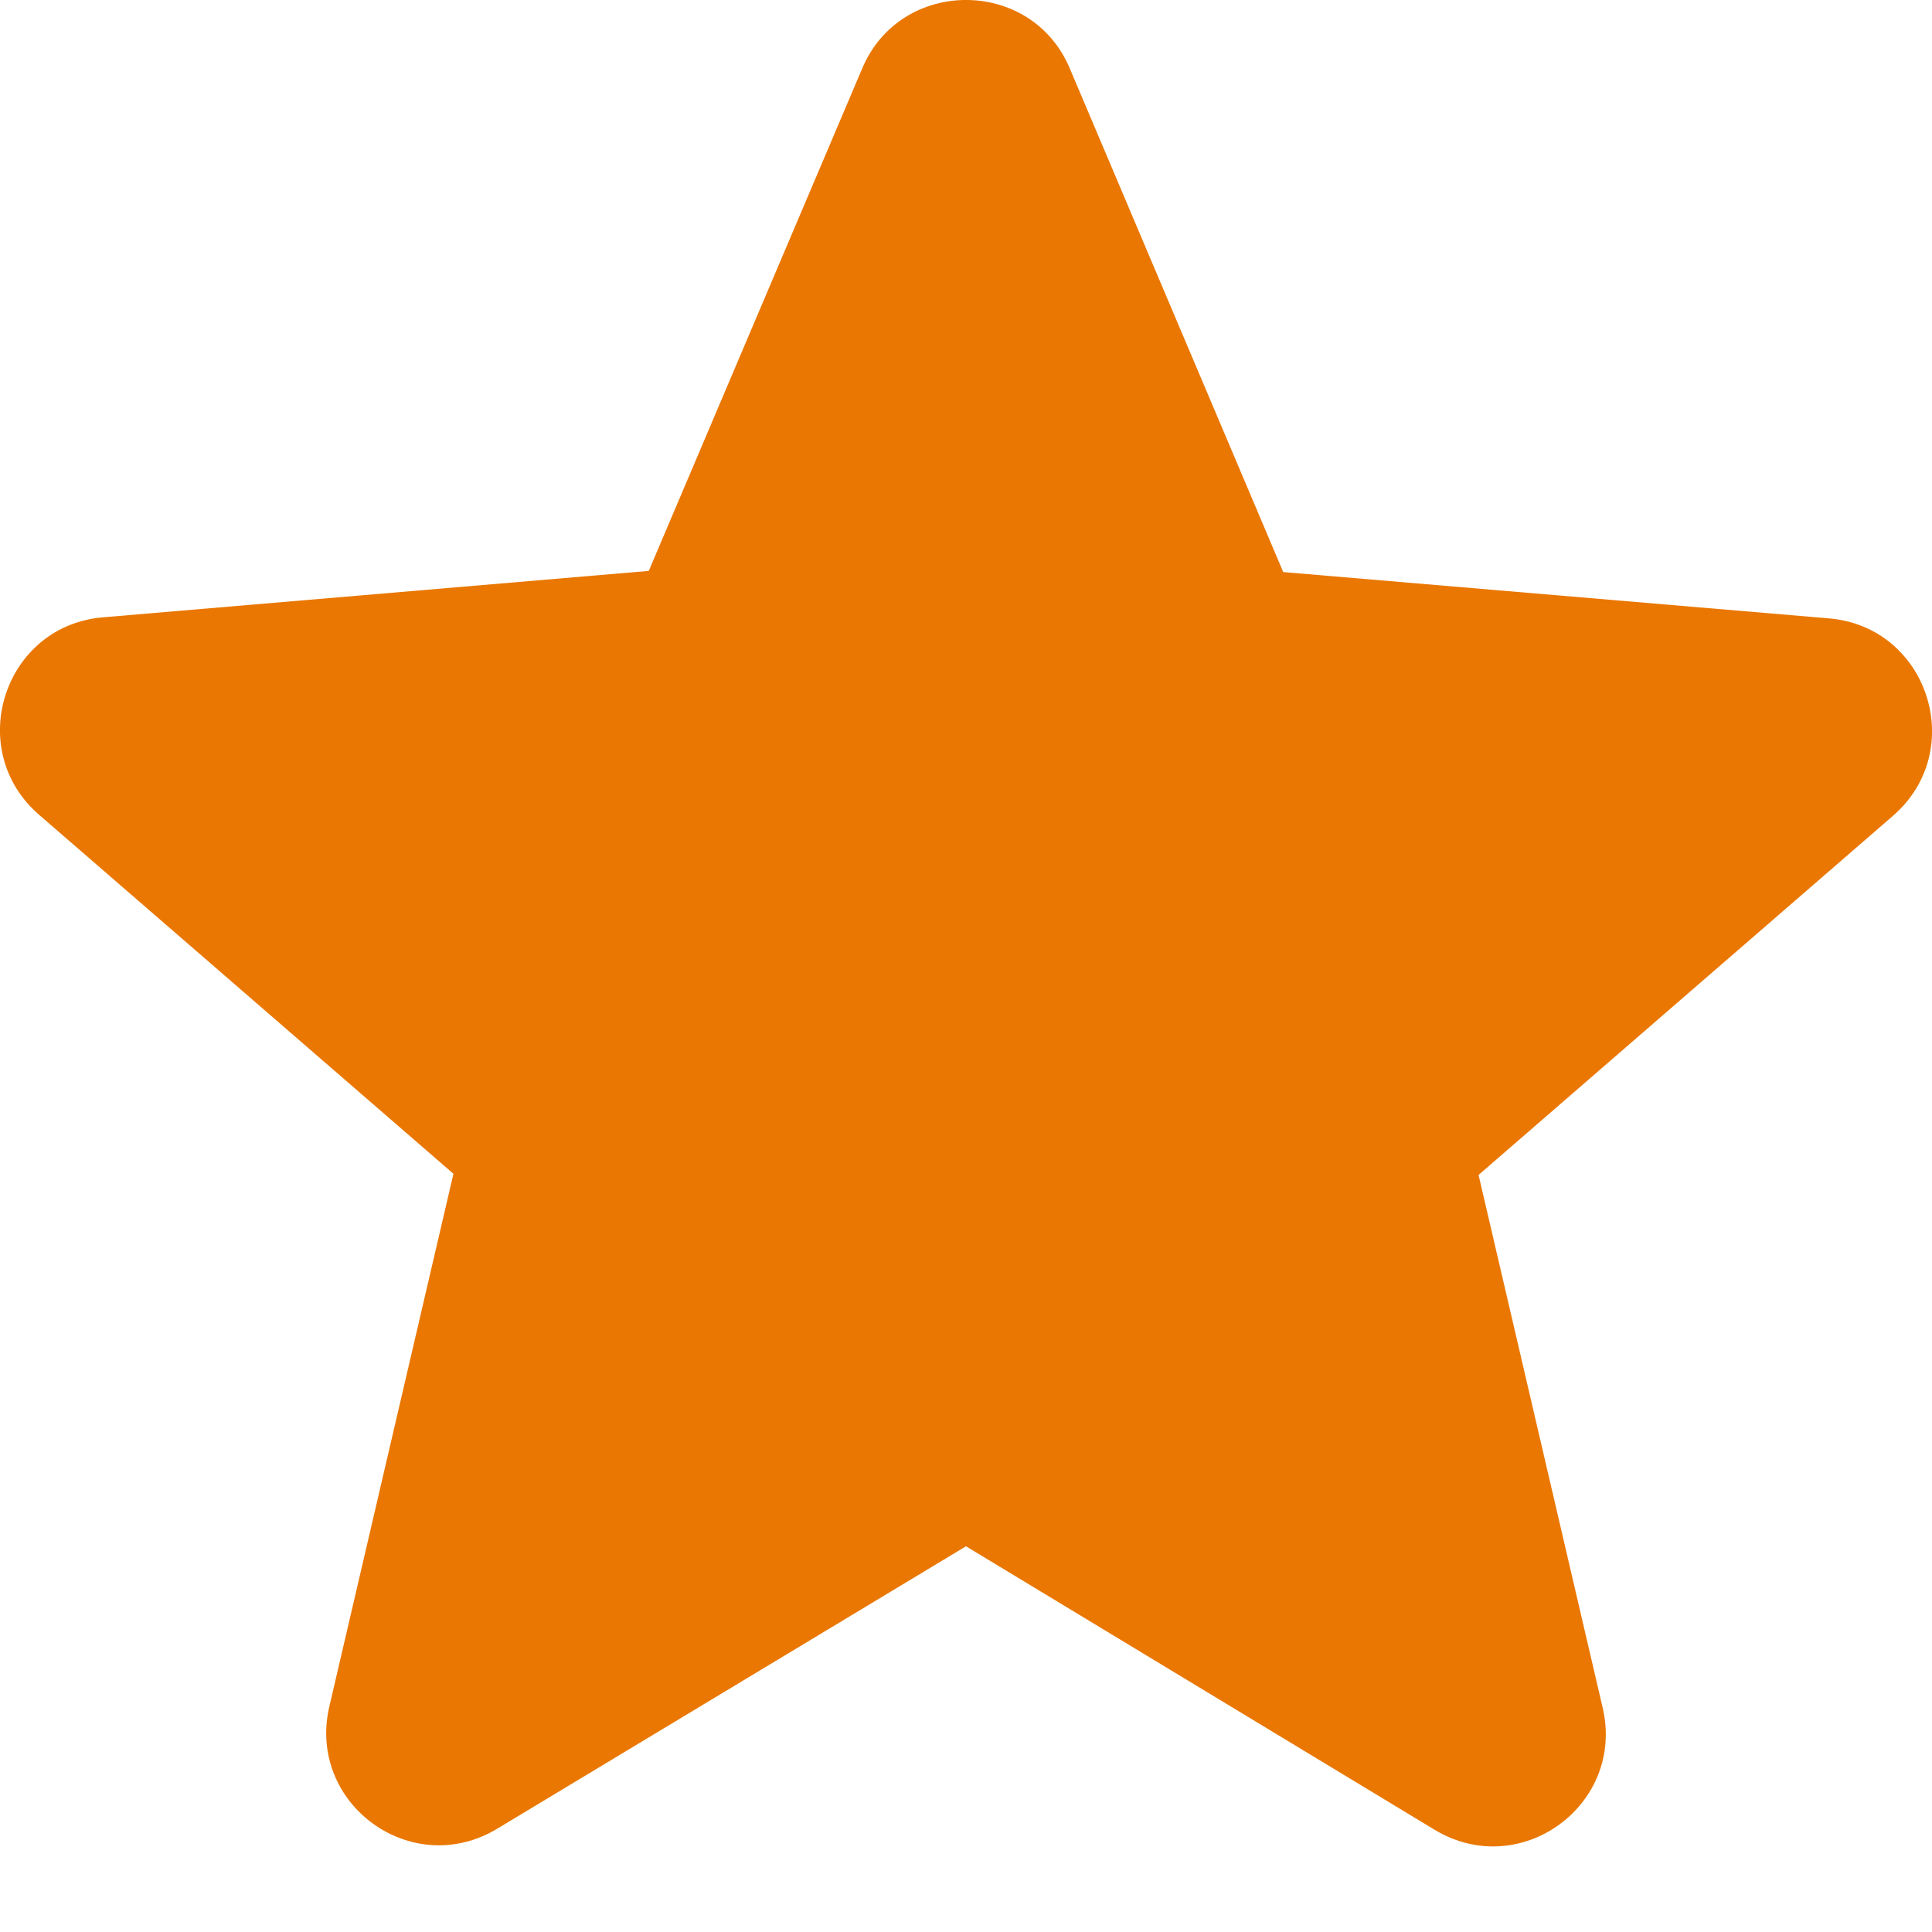
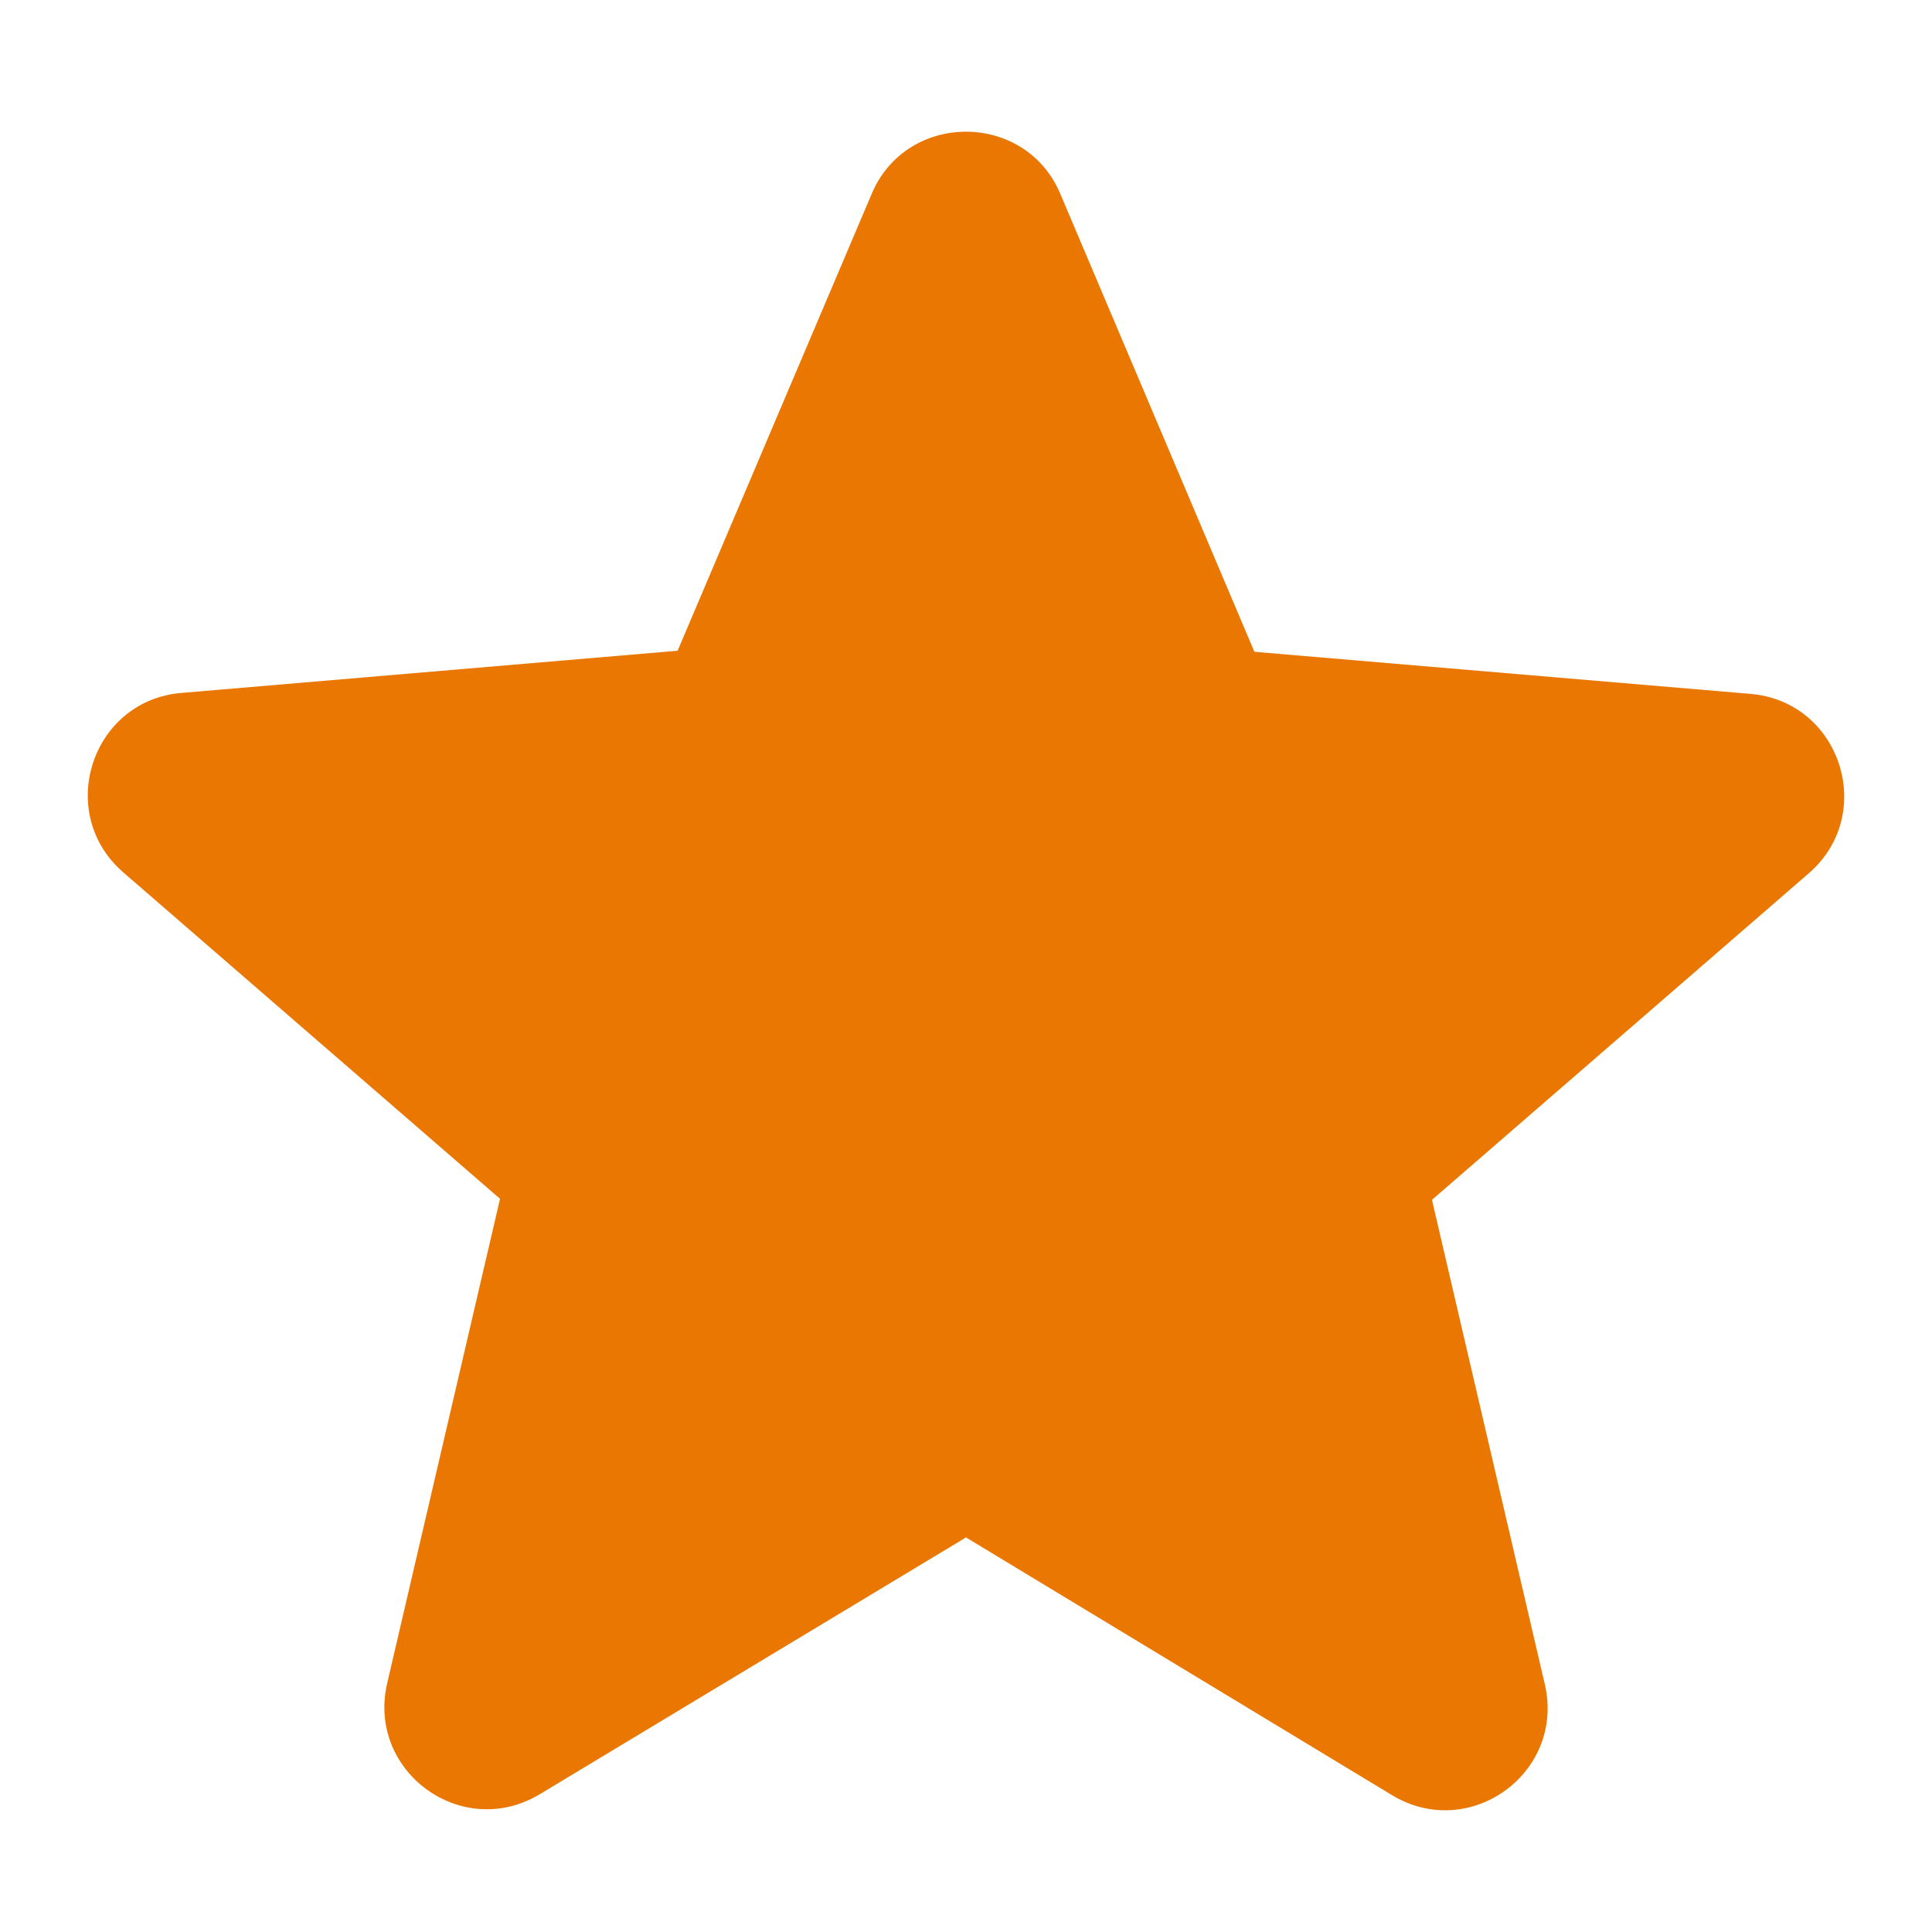
- <svg xmlns="http://www.w3.org/2000/svg" width="40" height="40" viewBox="0 0 20 20" fill="none">
+ <svg xmlns="http://www.w3.org/2000/svg" width="40" height="40" viewBox="-1 -1 22 21" fill="none">
  <path d="M10 16.007L14.85 18.941C15.738 19.478 16.825 18.684 16.591 17.679L15.306 12.163L19.595 8.446C20.378 7.769 19.957 6.483 18.928 6.401L13.284 5.922L11.075 0.71C10.678 -0.237 9.322 -0.237 8.925 0.71L6.716 5.91L1.072 6.39C0.043 6.471 -0.378 7.757 0.405 8.435L4.694 12.151L3.409 17.667C3.175 18.672 4.262 19.467 5.15 18.929L10 16.007Z" fill="#EA7701" />
</svg>
